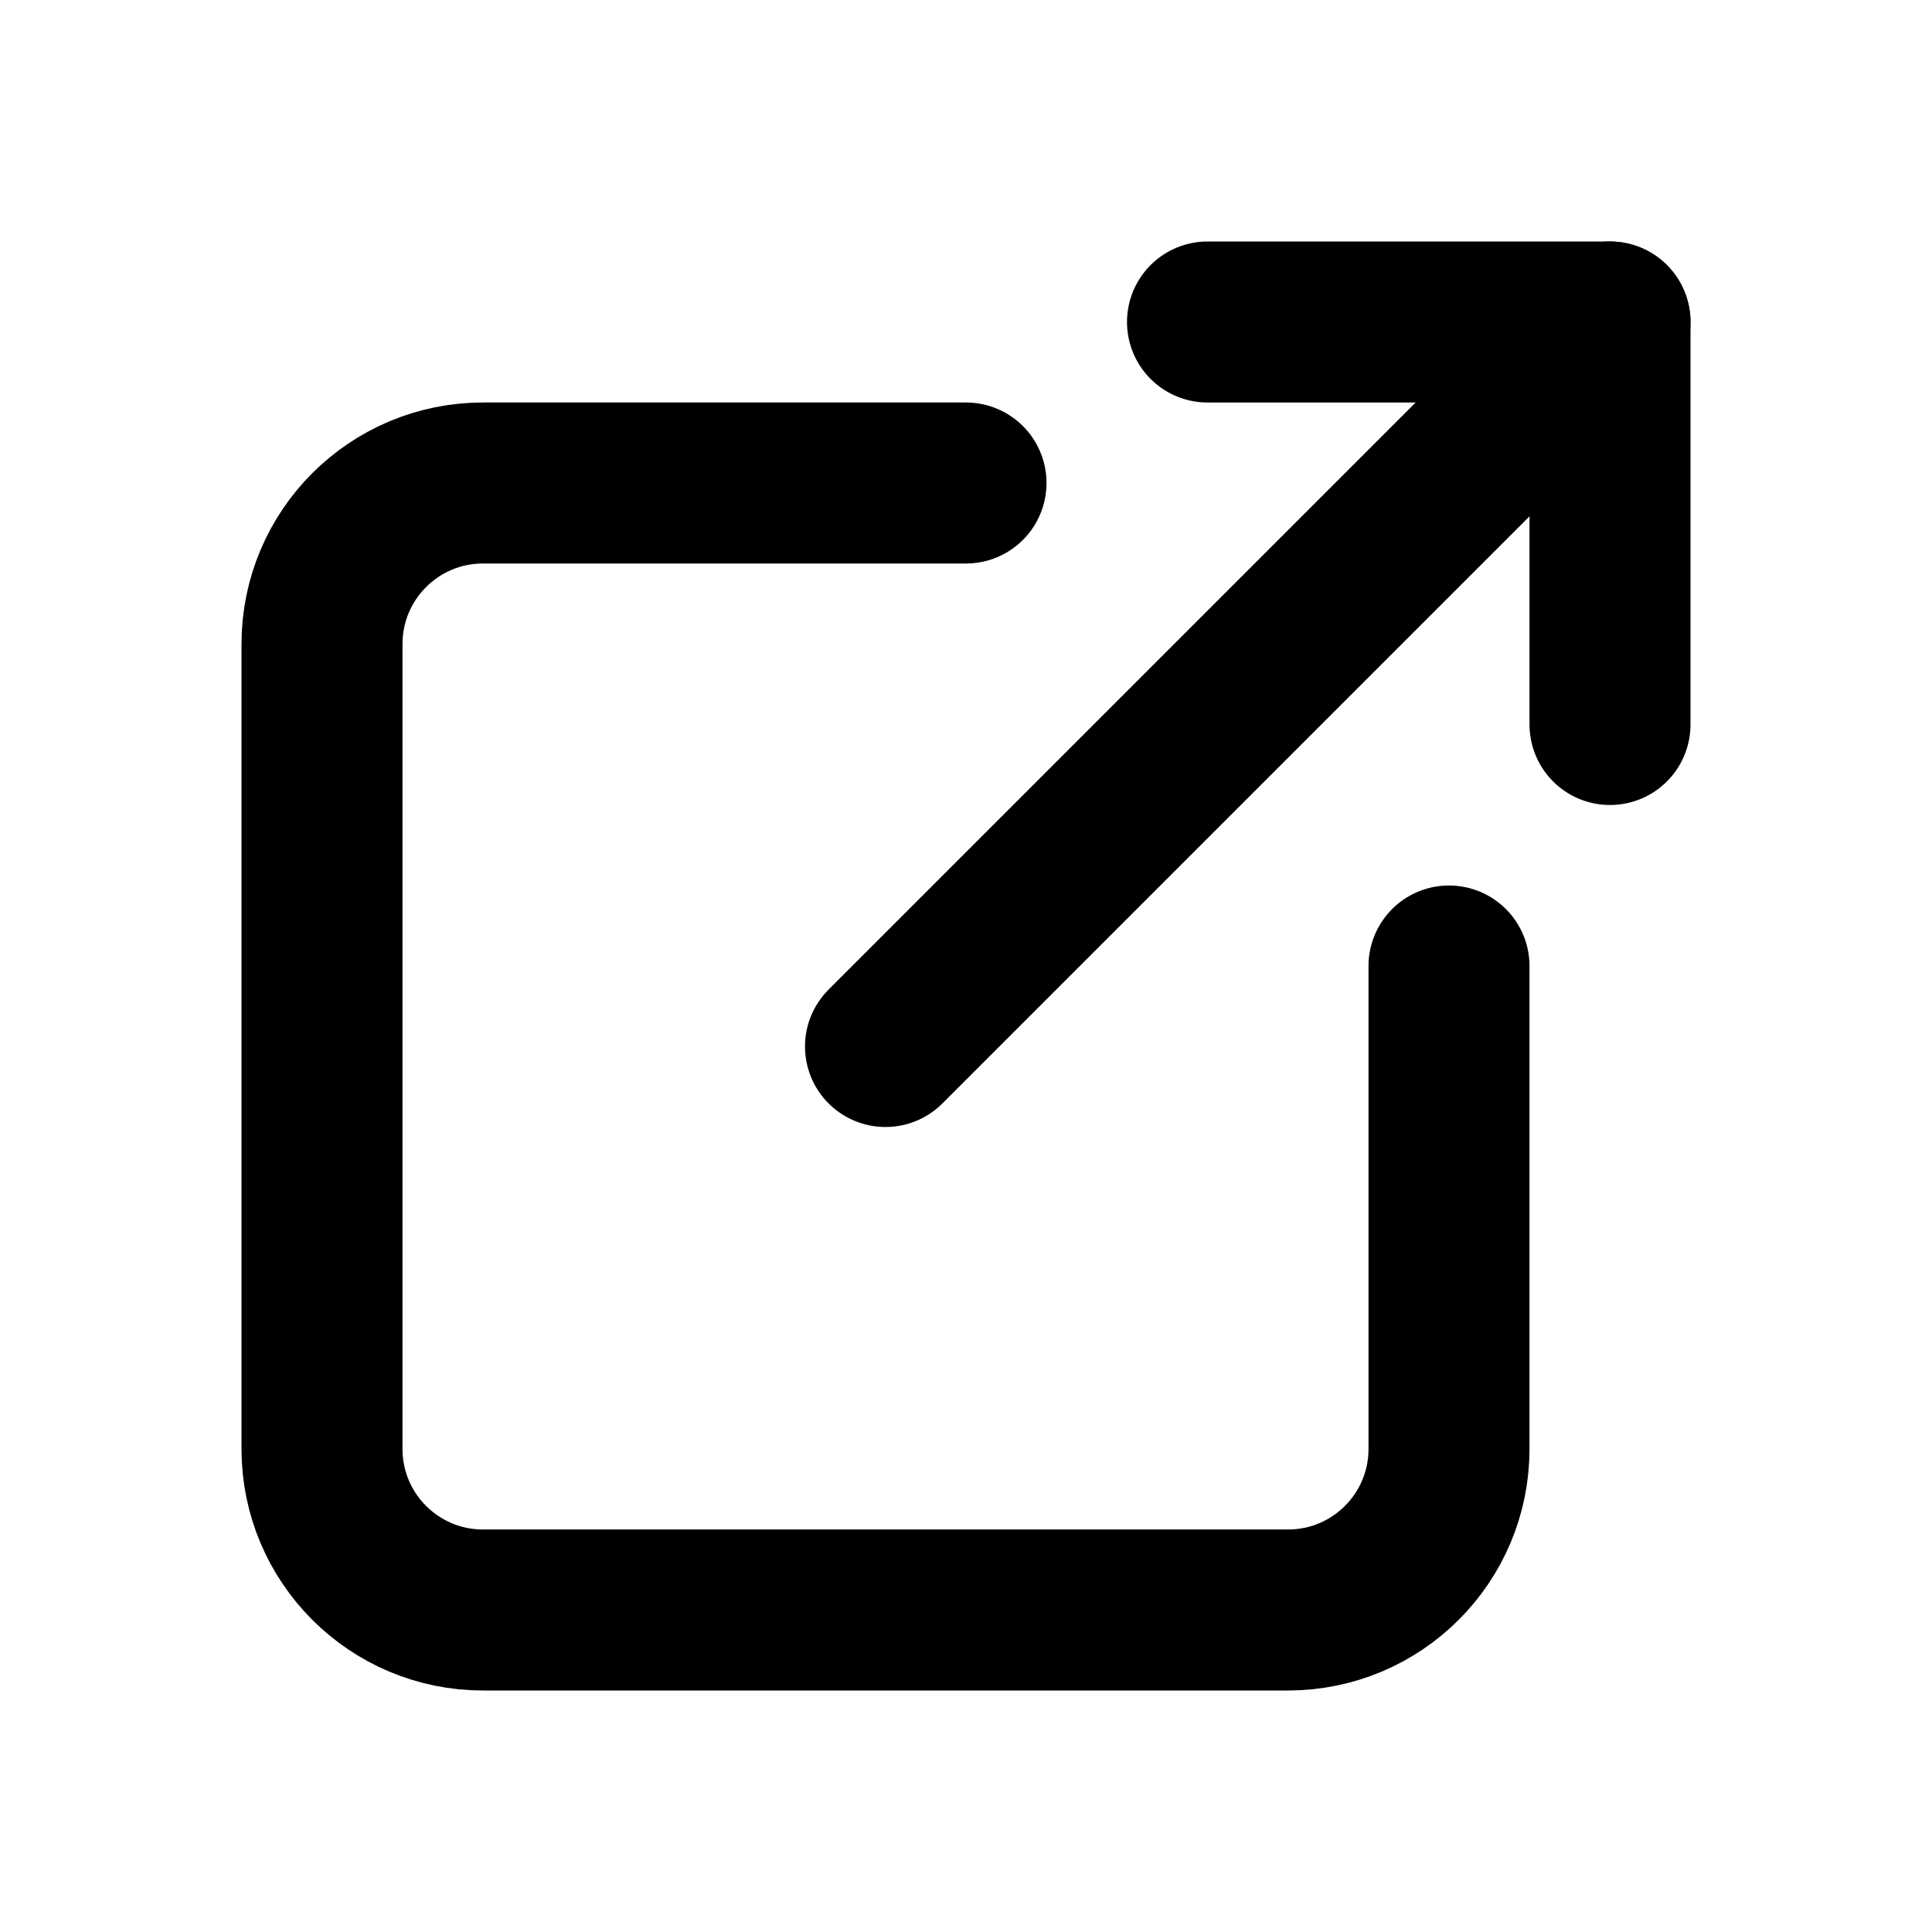
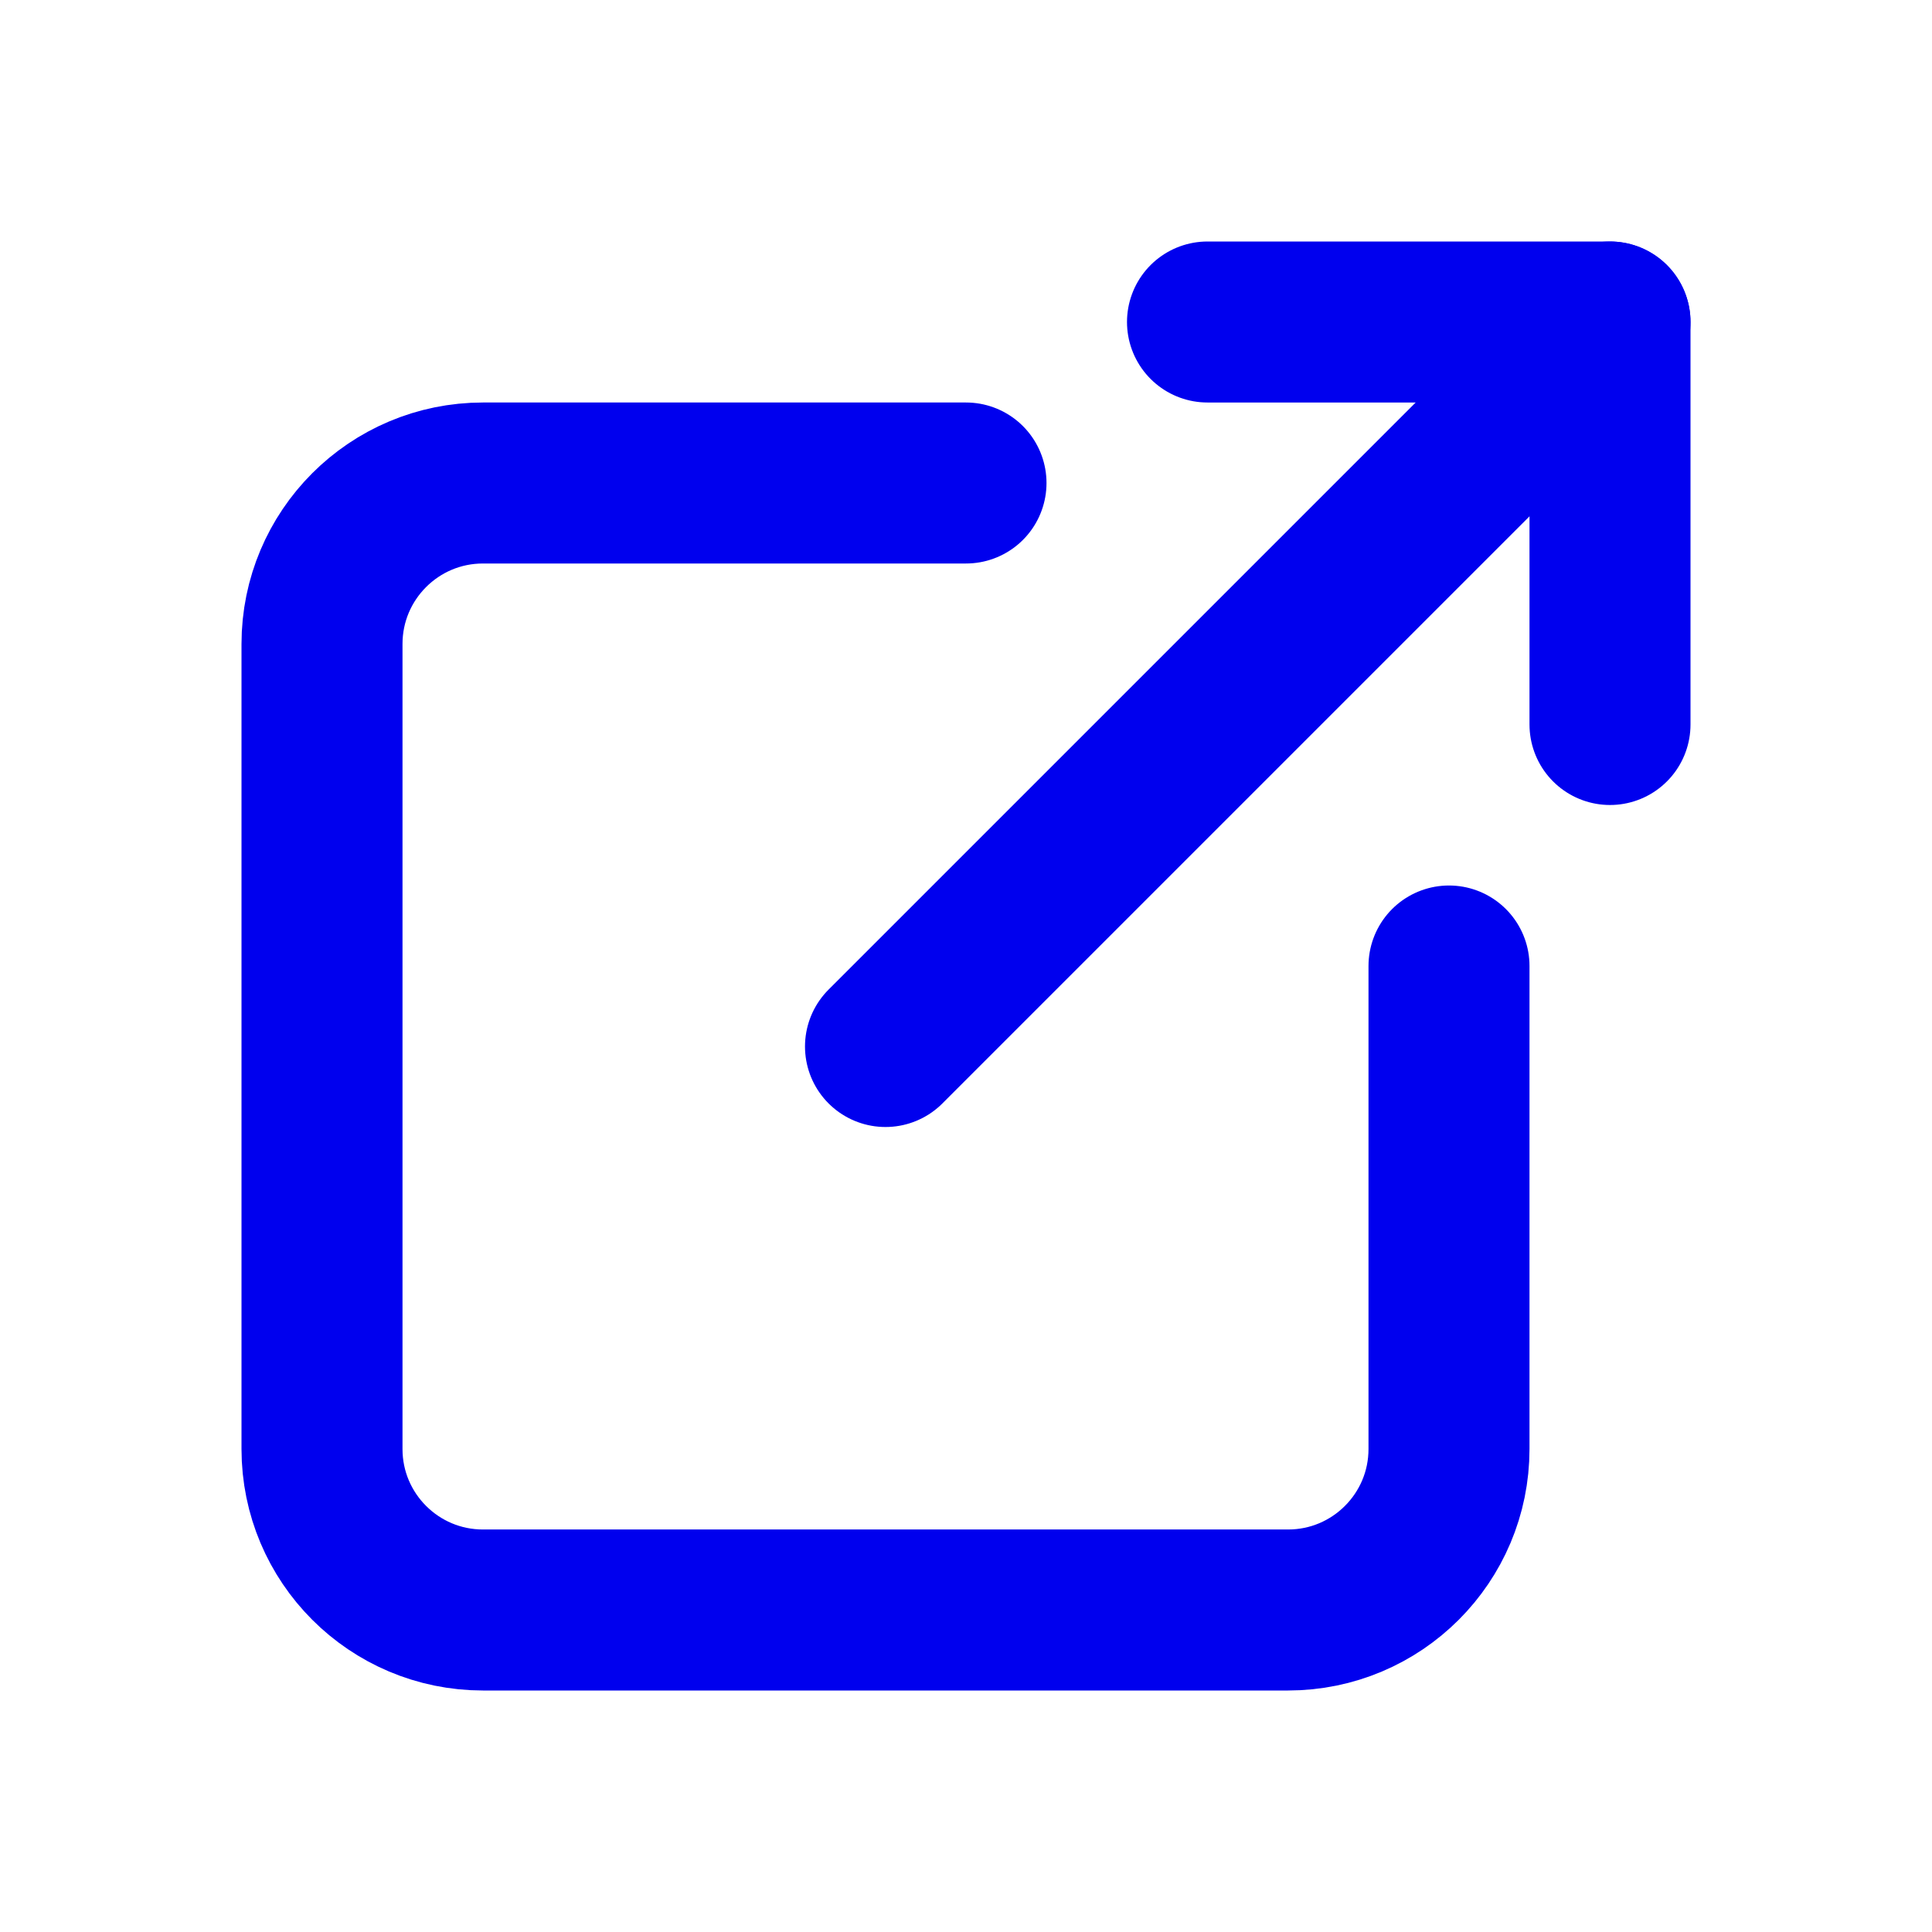
- <svg xmlns="http://www.w3.org/2000/svg" width="24" height="24" viewBox="0 0 24 24" fill="none" stroke="currentColor" stroke-width="2" stroke-linecap="round" stroke-linejoin="round" class="icon icon-tabler icons-tabler-outline icon-tabler-external-link">
+ <svg xmlns="http://www.w3.org/2000/svg" width="24" height="24" viewBox="0 0 24 24" fill="none" stroke="#0000ee" stroke-width="2" stroke-linecap="round" stroke-linejoin="round" class="icon icon-tabler icons-tabler-outline icon-tabler-external-link">
  <path stroke="none" d="M0 0h24v24H0z" fill="none" />
  <path d="M12 6h-6a2 2 0 0 0 -2 2v10a2 2 0 0 0 2 2h10a2 2 0 0 0 2 -2v-6" />
  <path d="M11 13l9 -9" />
  <path d="M15 4h5v5" />
</svg>
